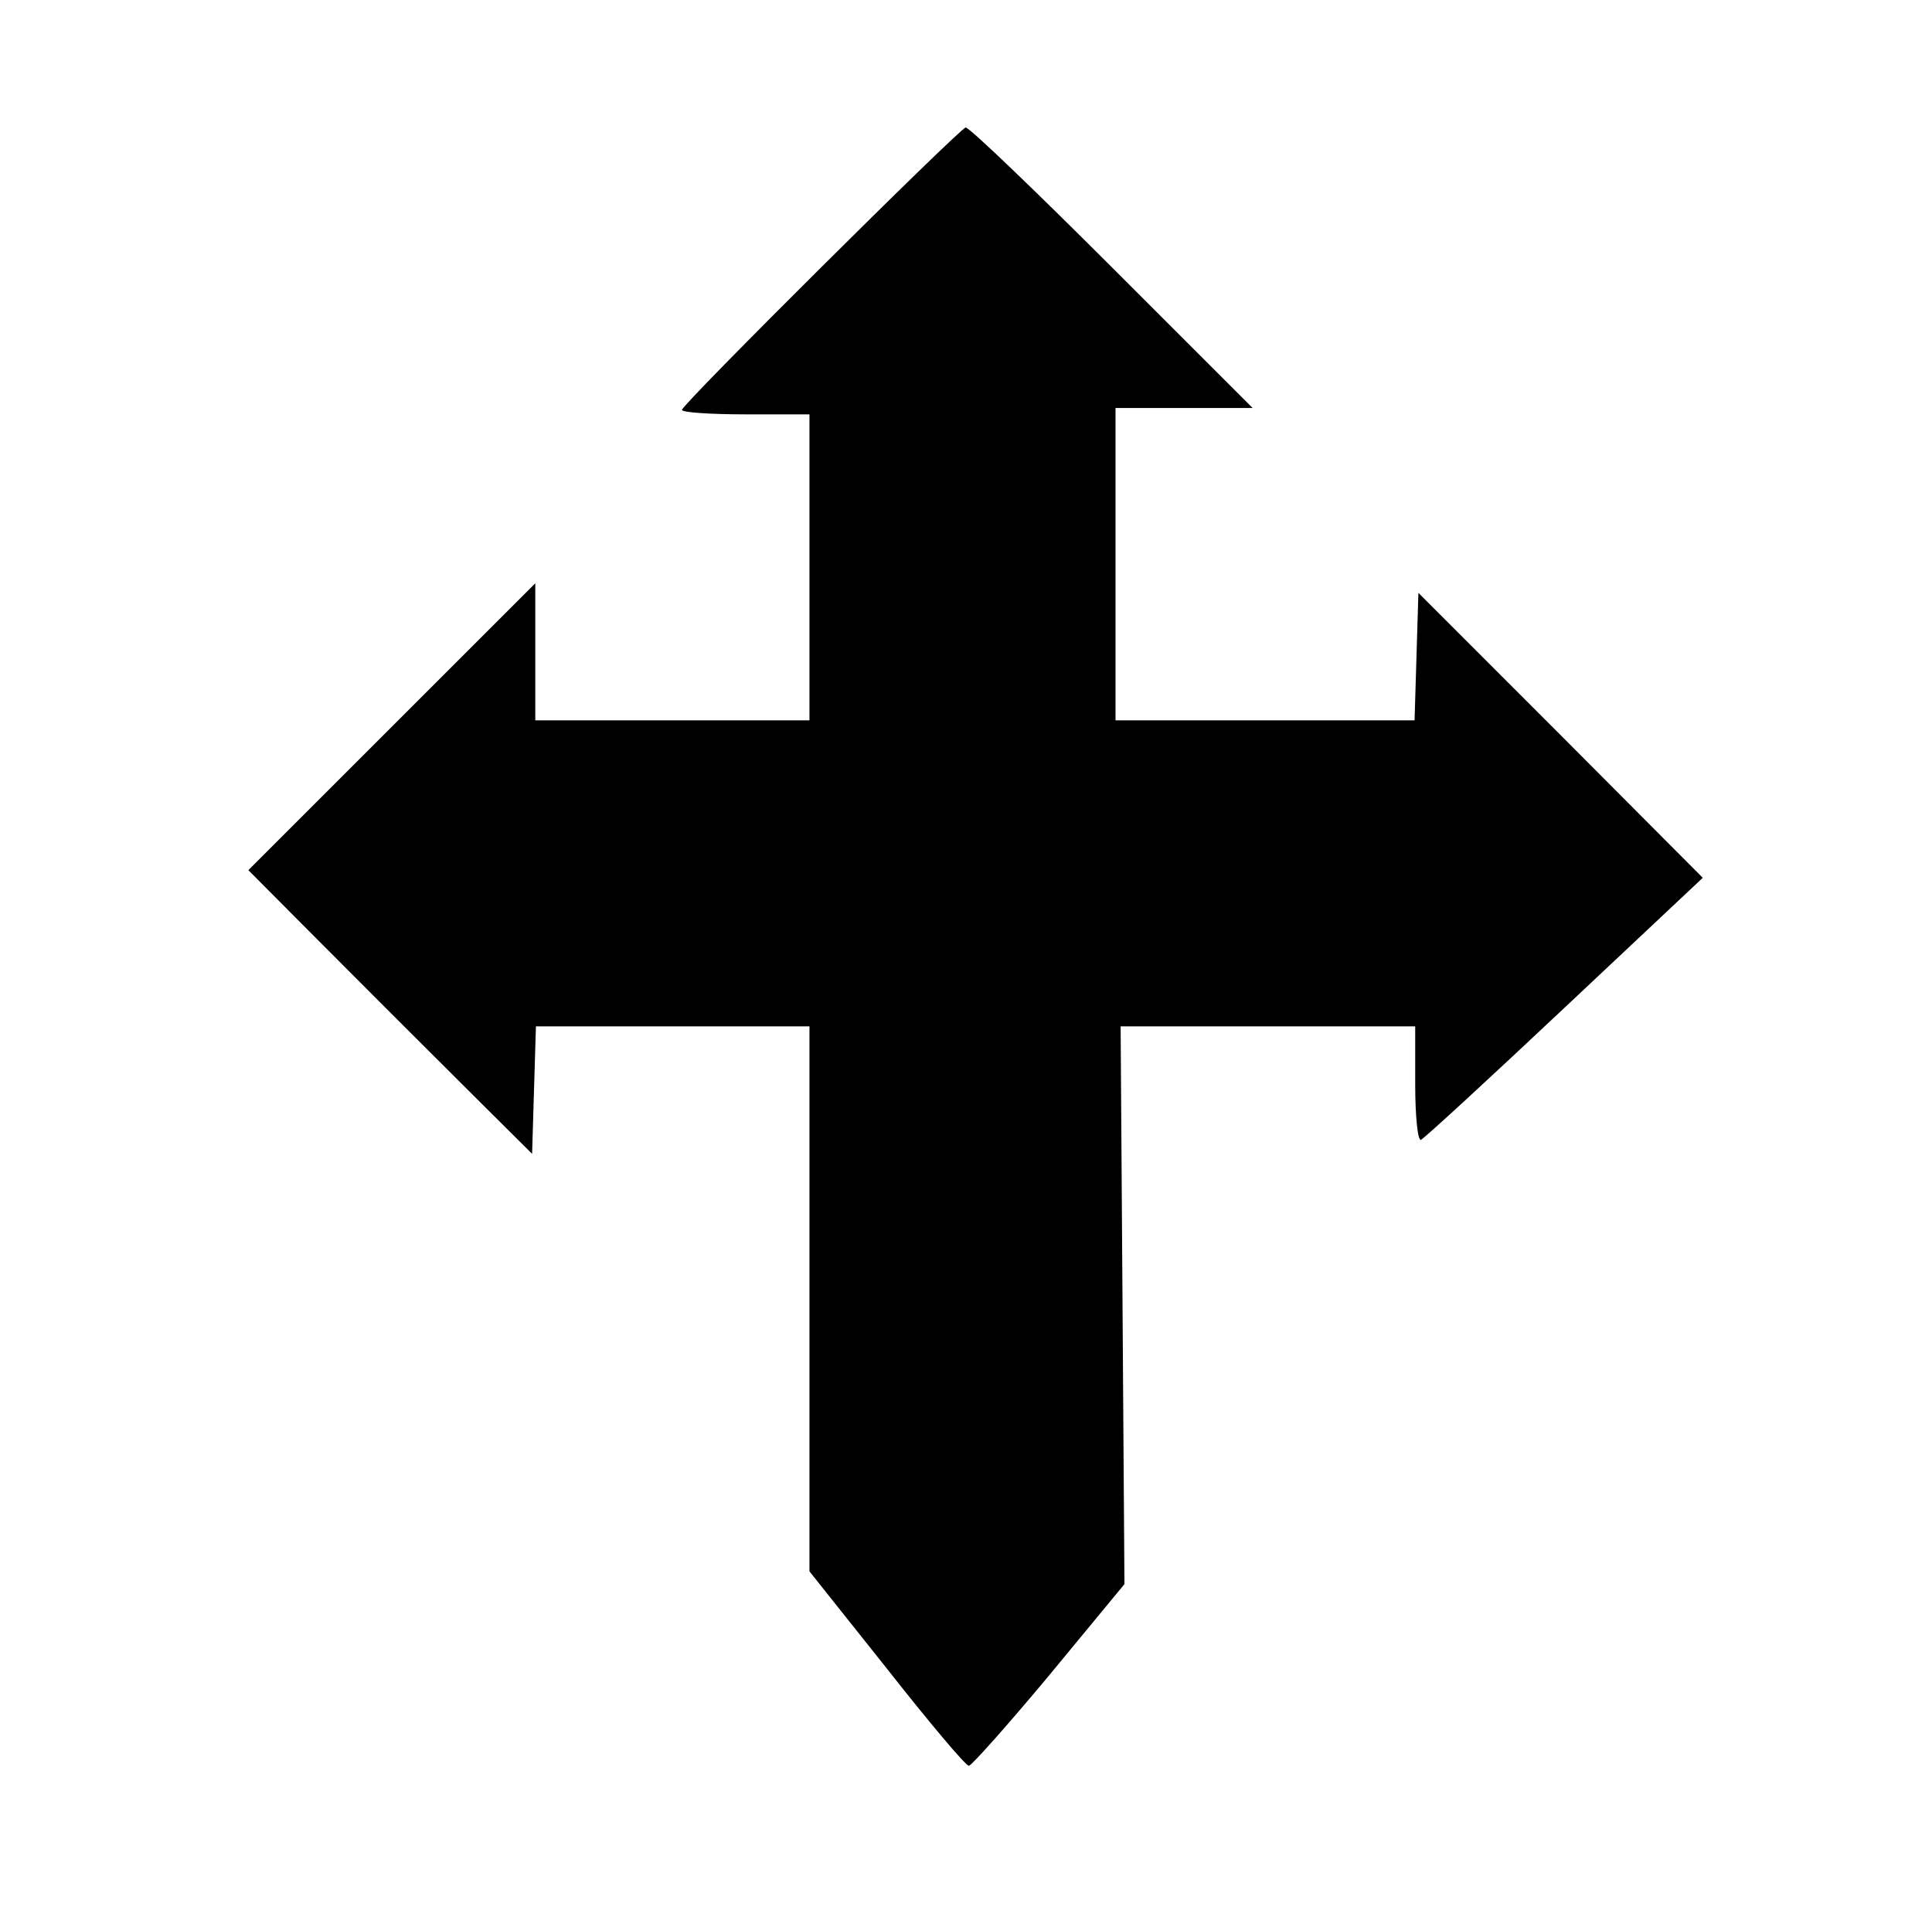
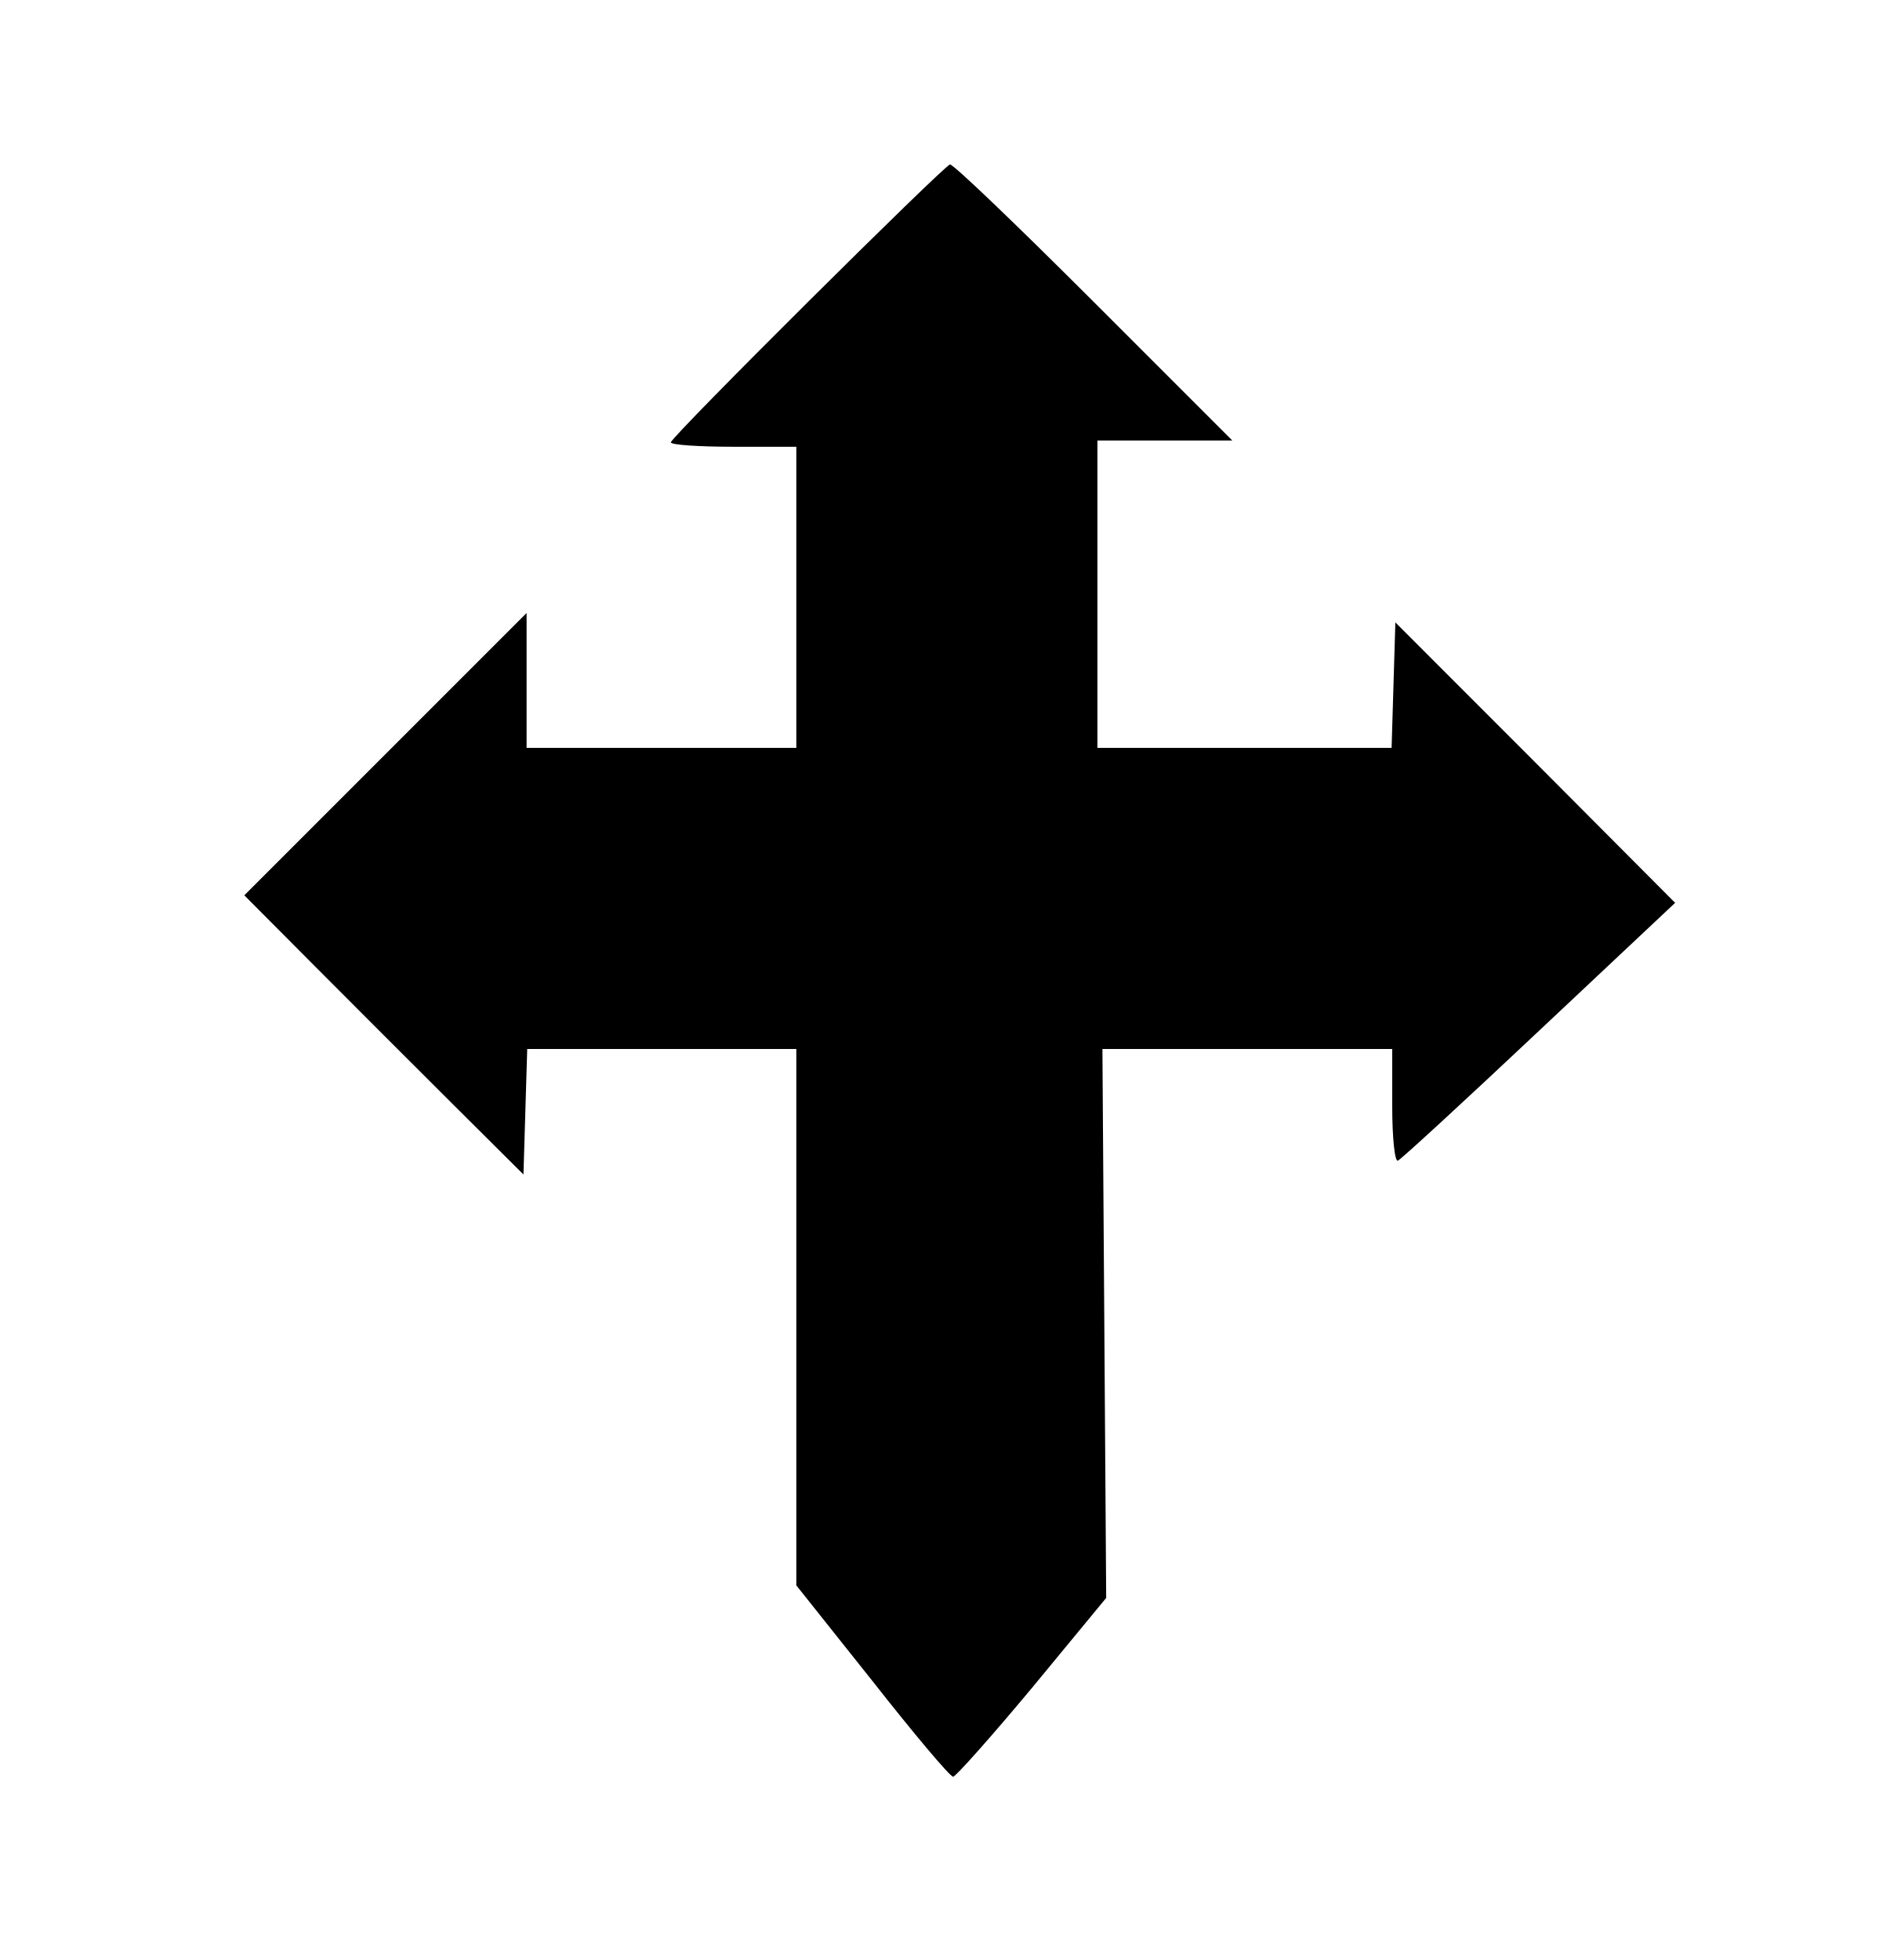
- <svg xmlns="http://www.w3.org/2000/svg" version="1.1" viewBox="-10 0 1010 1000">
+ <svg xmlns="http://www.w3.org/2000/svg" width="756.994" height="780.558" version="1.1" viewBox="-10 0 1010 1000">
  <path fill="currentColor" d="M346.5 214.333c0 -2.918 145.678 -147.666 148.333 -147.666c2 0 36.334 33 76.667 73.333l73.333 73.333h-71.666v163.334h156.333c0.667 -22.223 1.333 -44.444 2 -66.667c49.643 49.58 99.198 99.246 148.667 149l-72.334 68 c-39.666 37.333 -73.333 68.333 -75 69c-1.666 0.667 -3 -12.333 -3 -29v-30.333h-154c0.665 97.224 1.332 194.445 2 291.666l-39.333 47.667c-21.667 26 -40.667 47.333 -42 47.333c-1.667 0 -21 -23 -43 -51l-40.333 -50.666v-285h-143 c-0.667 22.222 -1.333 44.444 -2 66.666c-49.617 -49.272 -99.064 -98.713 -148.334 -148.333l150 -150v71.667h143.334v-160h-33.334c-18.333 0 -33.333 -1 -33.333 -2.334z" />
</svg>
